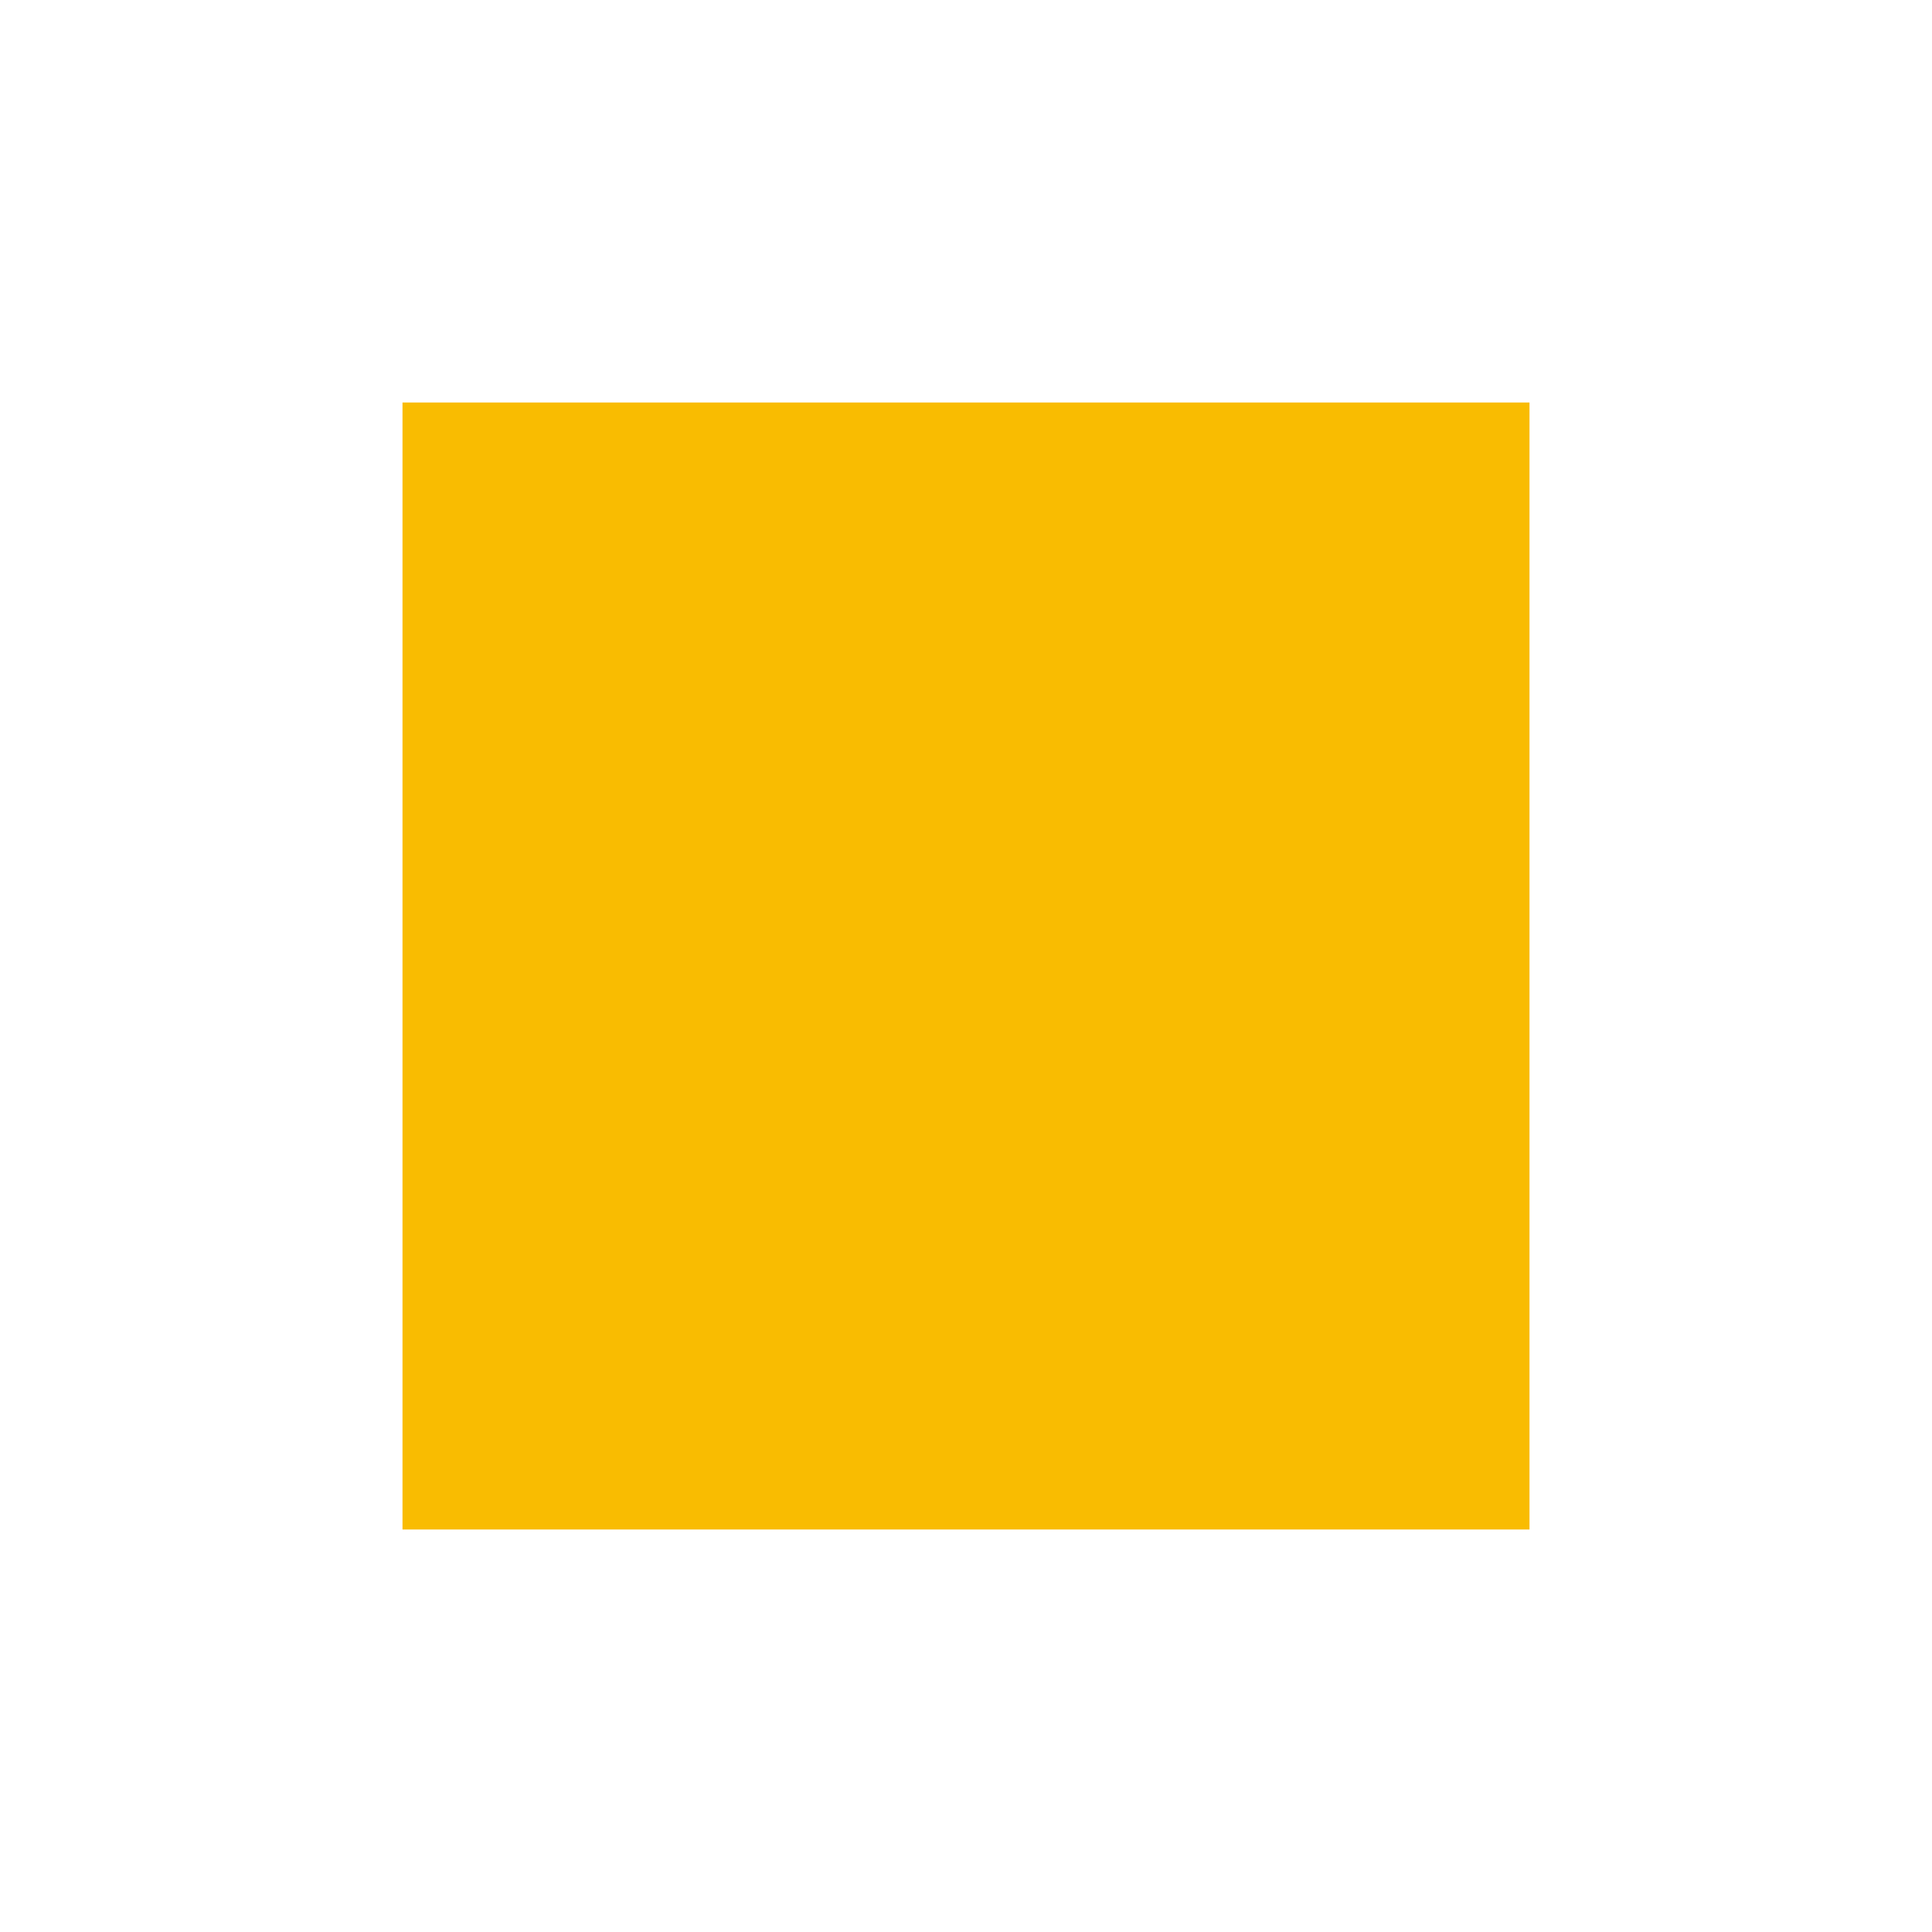
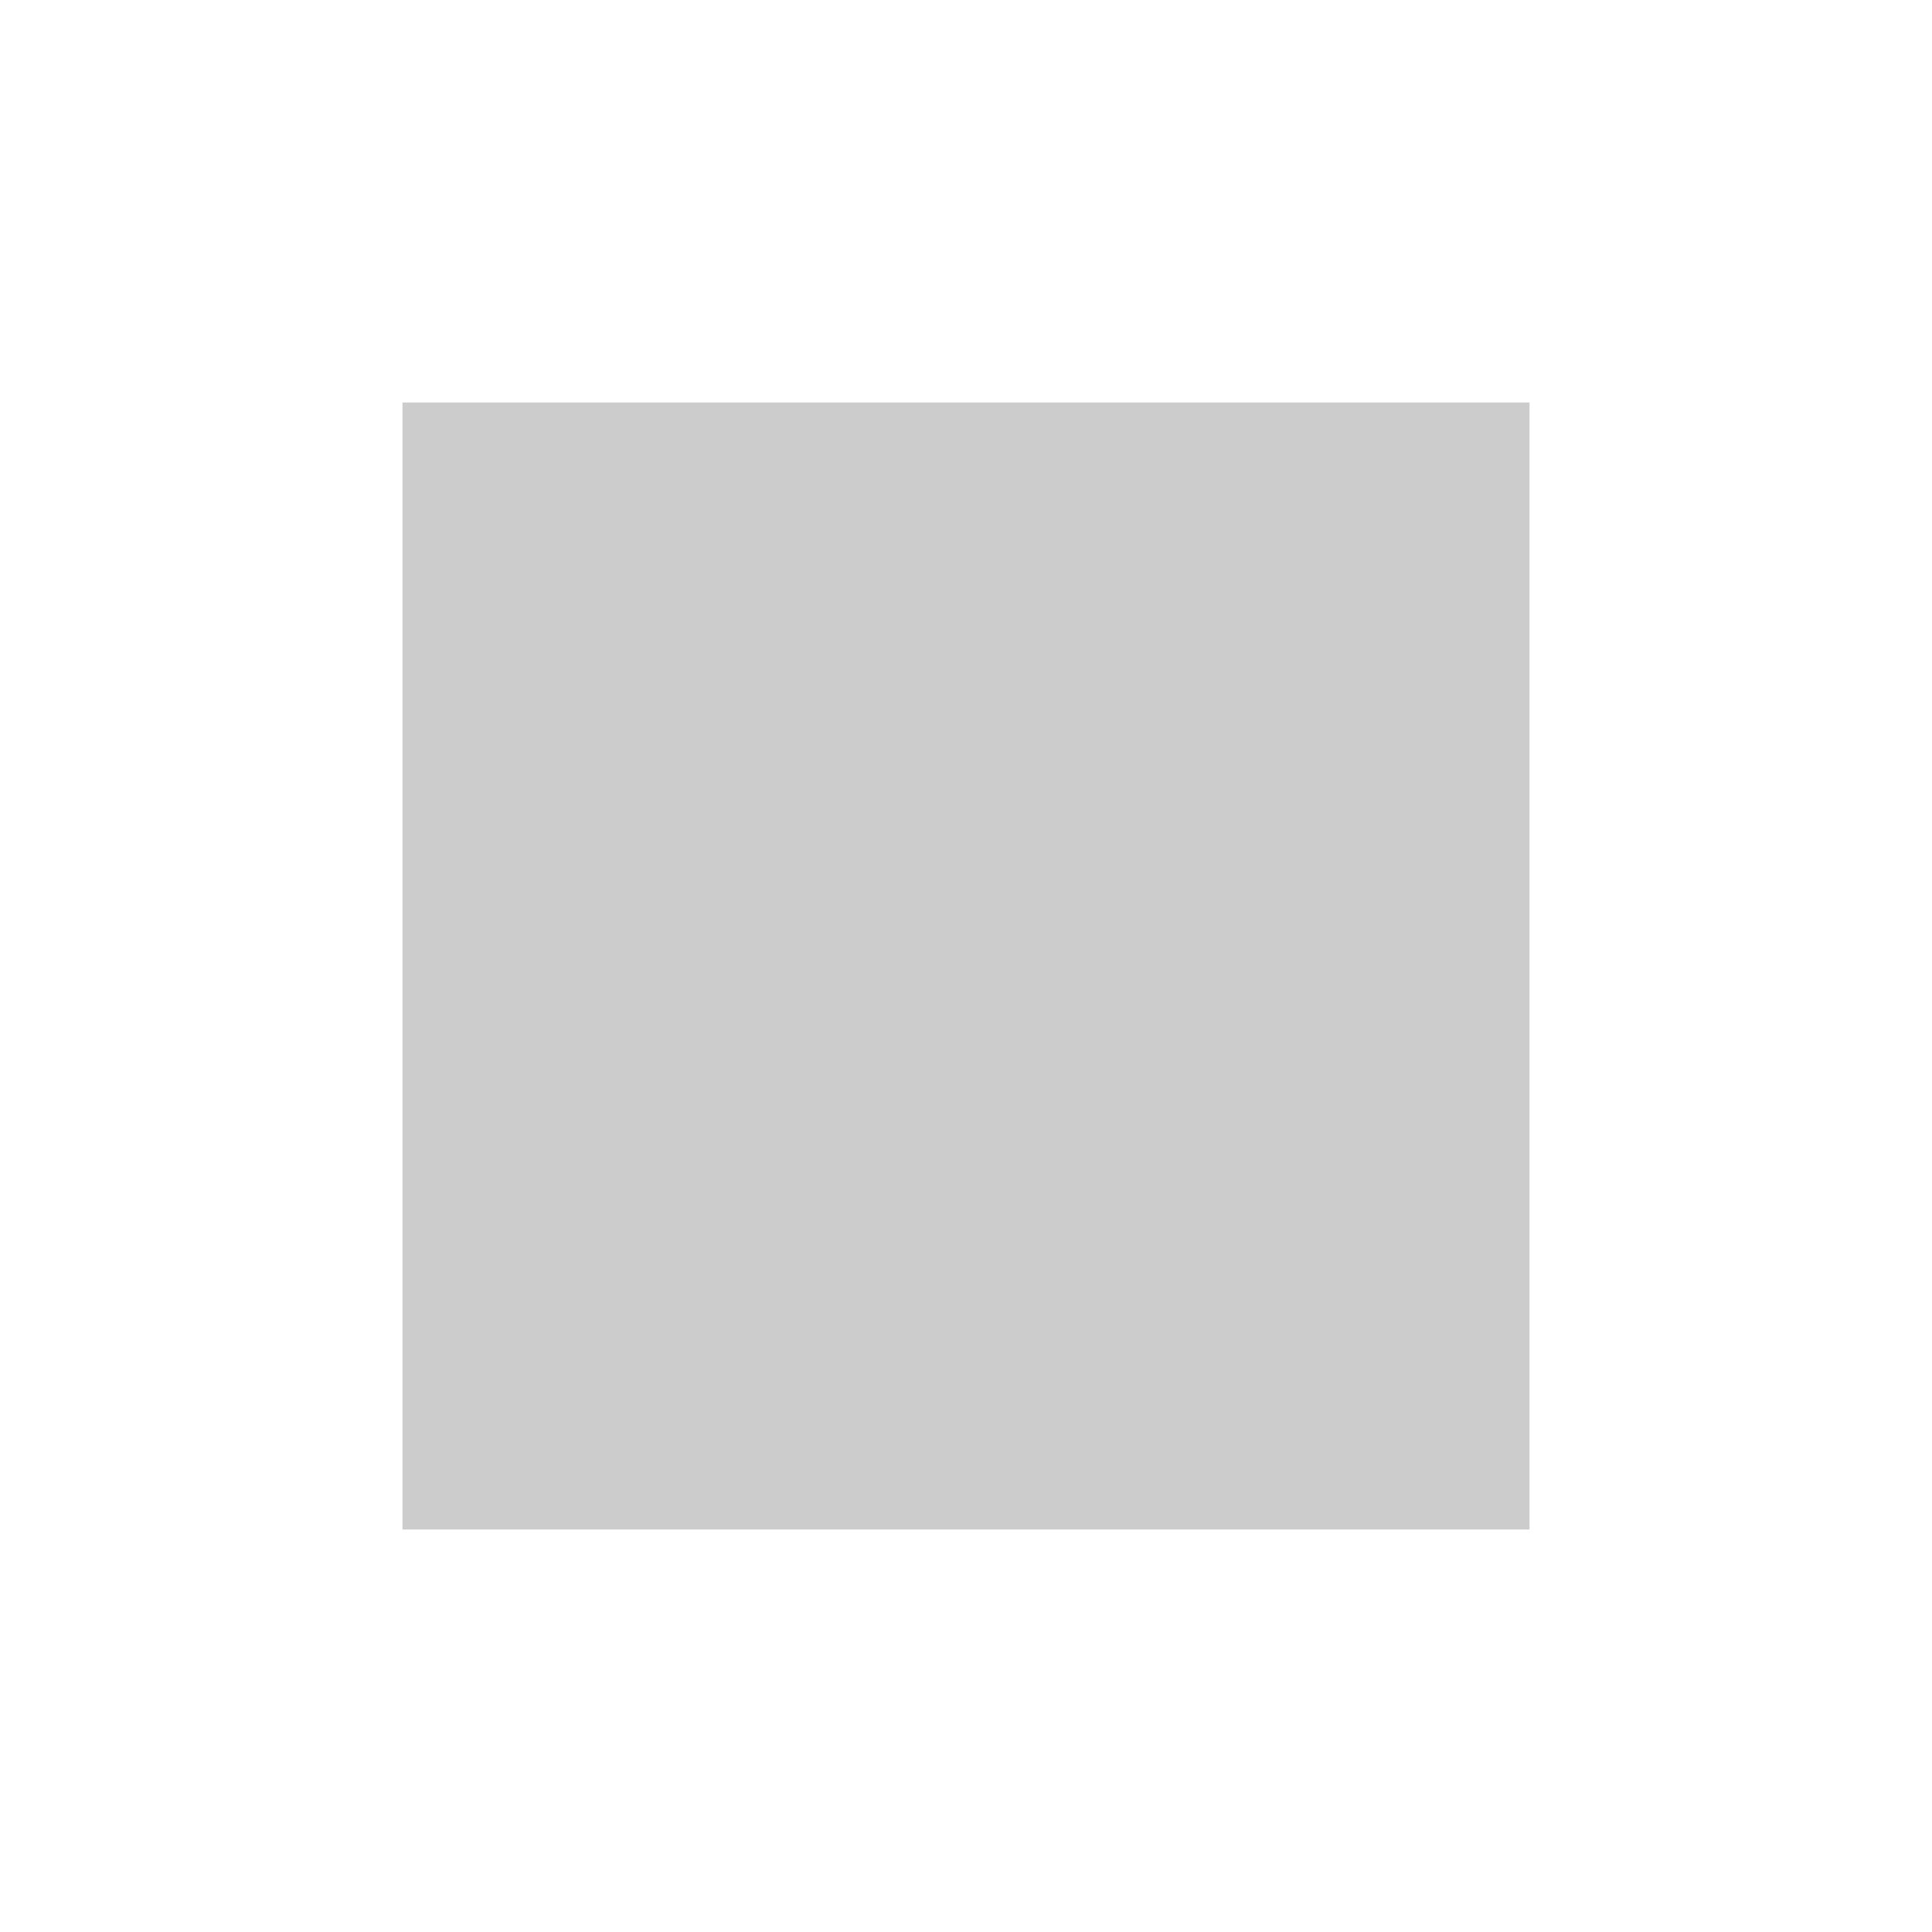
<svg xmlns="http://www.w3.org/2000/svg" viewBox="0 0 24 24" width="24" height="24" class="svg_icon">
  <svg viewBox="-60 -60 120 120">
-     <path stroke-width="10" stroke="#f9bc01" fill="#f9bc01" d="m-30,-30l0,60l60,0l0,-60z" />
+     <path stroke-width="10" stroke="#CCCCCC" fill="#CCCCCC" d="m-30,-30l0,60l60,0l0,-60z" />
  </svg>
</svg>
